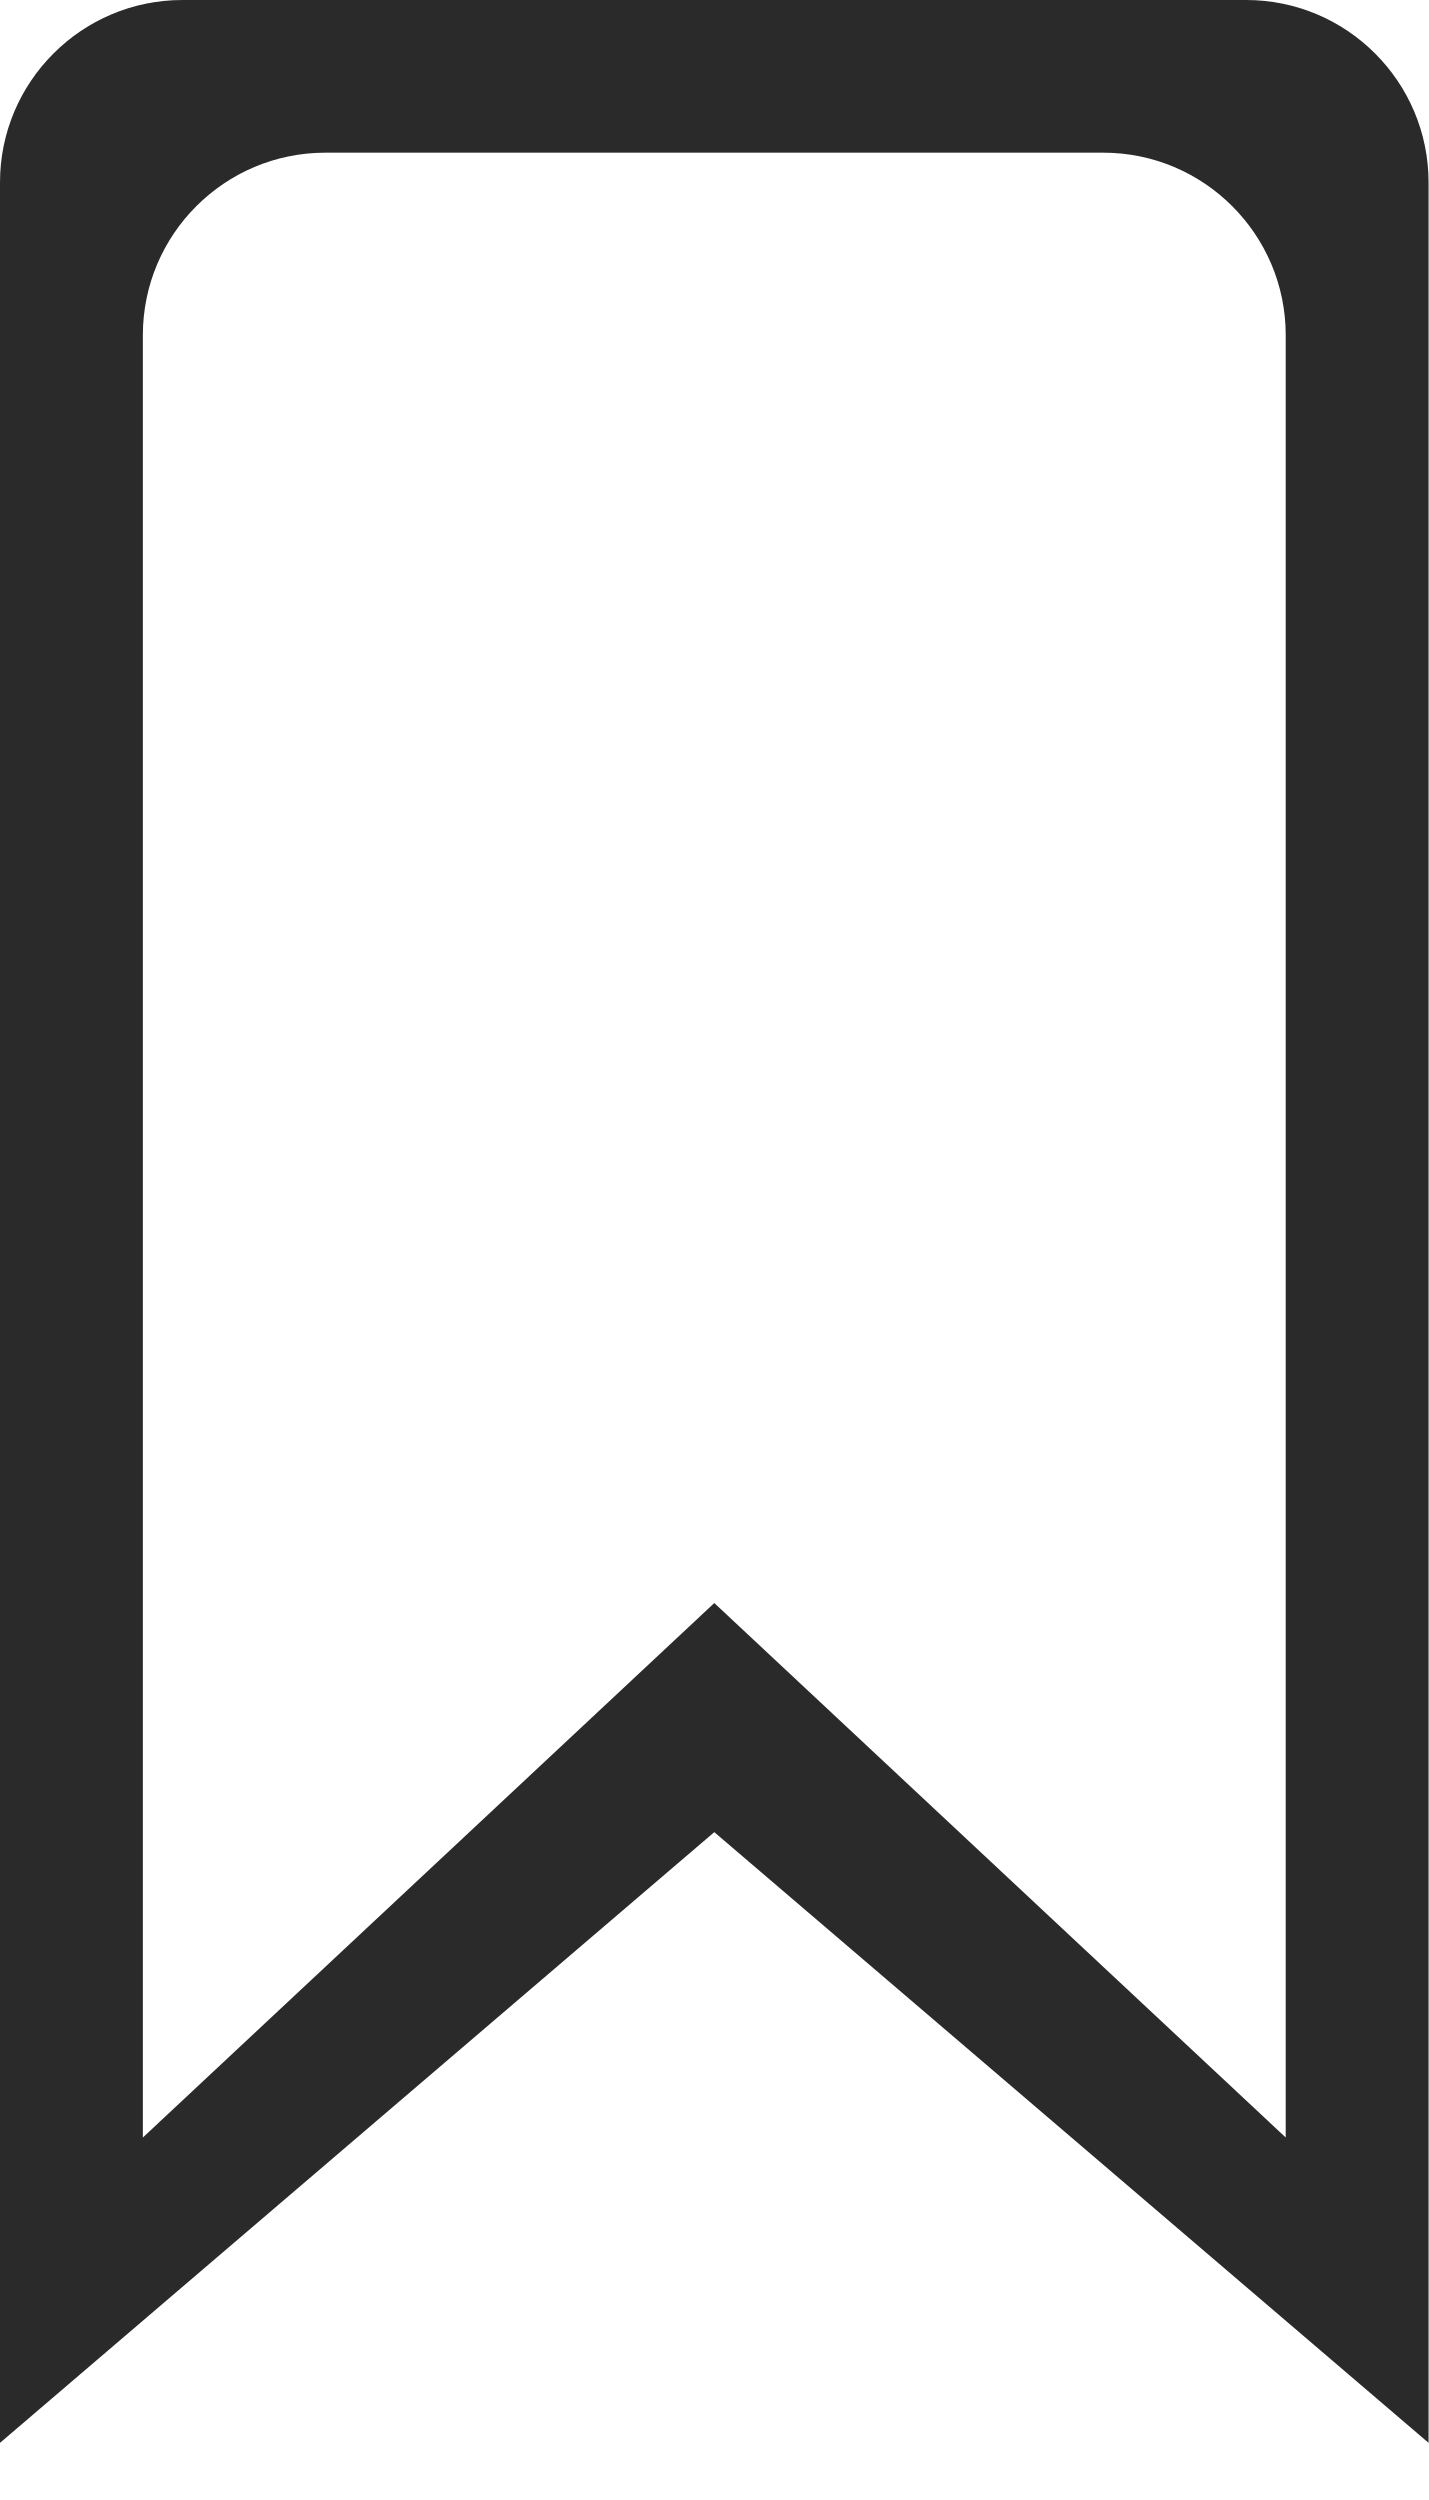
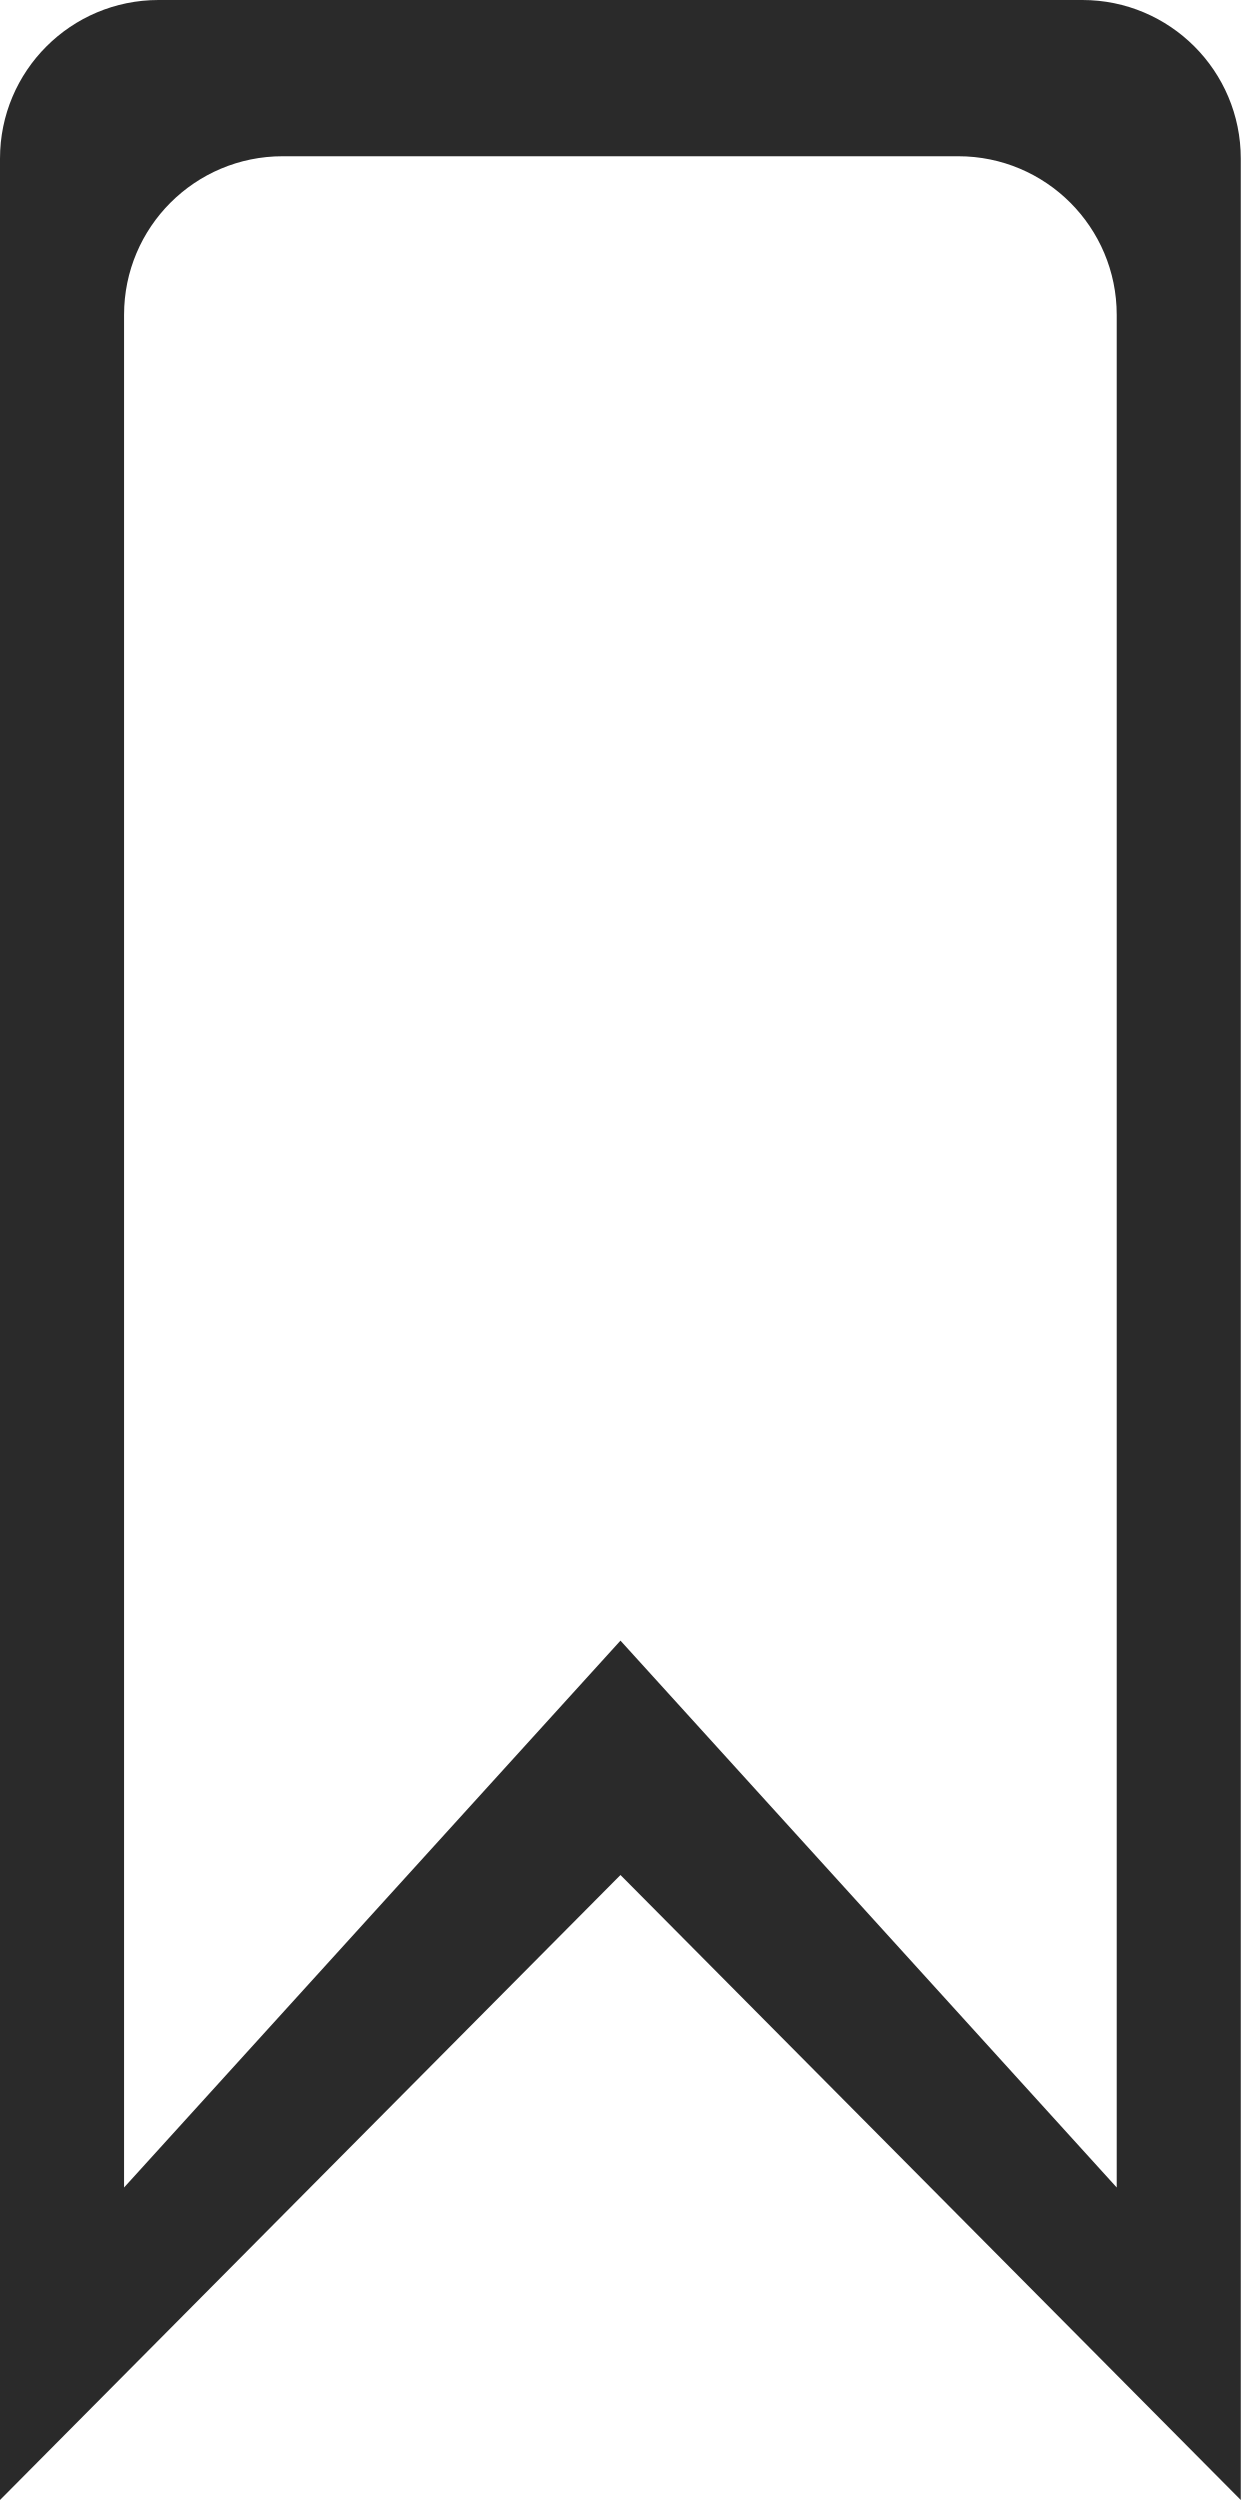
- <svg xmlns="http://www.w3.org/2000/svg" width="8" height="14" viewBox="0 0 8 14" fill="none">
-   <path fill-rule="evenodd" clip-rule="evenodd" d="M4 10.26L0 13.68V1.022C0 0.458 0.458 0 1.022 0H6.978C7.542 0 8 0.458 8 1.022V13.68L4 10.26ZM7.2 1.877C7.2 1.313 6.742 0.855 6.178 0.855H1.822C1.258 0.855 0.8 1.313 0.8 1.877V11.97L4 8.977L7.2 11.97V1.877Z" fill="#2A2A2A" />
+ <svg xmlns="http://www.w3.org/2000/svg" width="8" height="16" viewBox="0 0 8 16" fill="none">
+   <path fill-rule="evenodd" clip-rule="evenodd" d="M3.971 12L0 16V1.015C0 0.454 0.454 0 1.015 0H6.927C7.487 0 7.941 0.454 7.941 1.015V16L3.971 12ZM7.147 2.015C7.147 1.454 6.693 1 6.133 1H1.809C1.248 1 0.794 1.454 0.794 2.015V14L3.971 10.5L7.147 14V2.015Z" fill="#2A2A2A" />
</svg>
